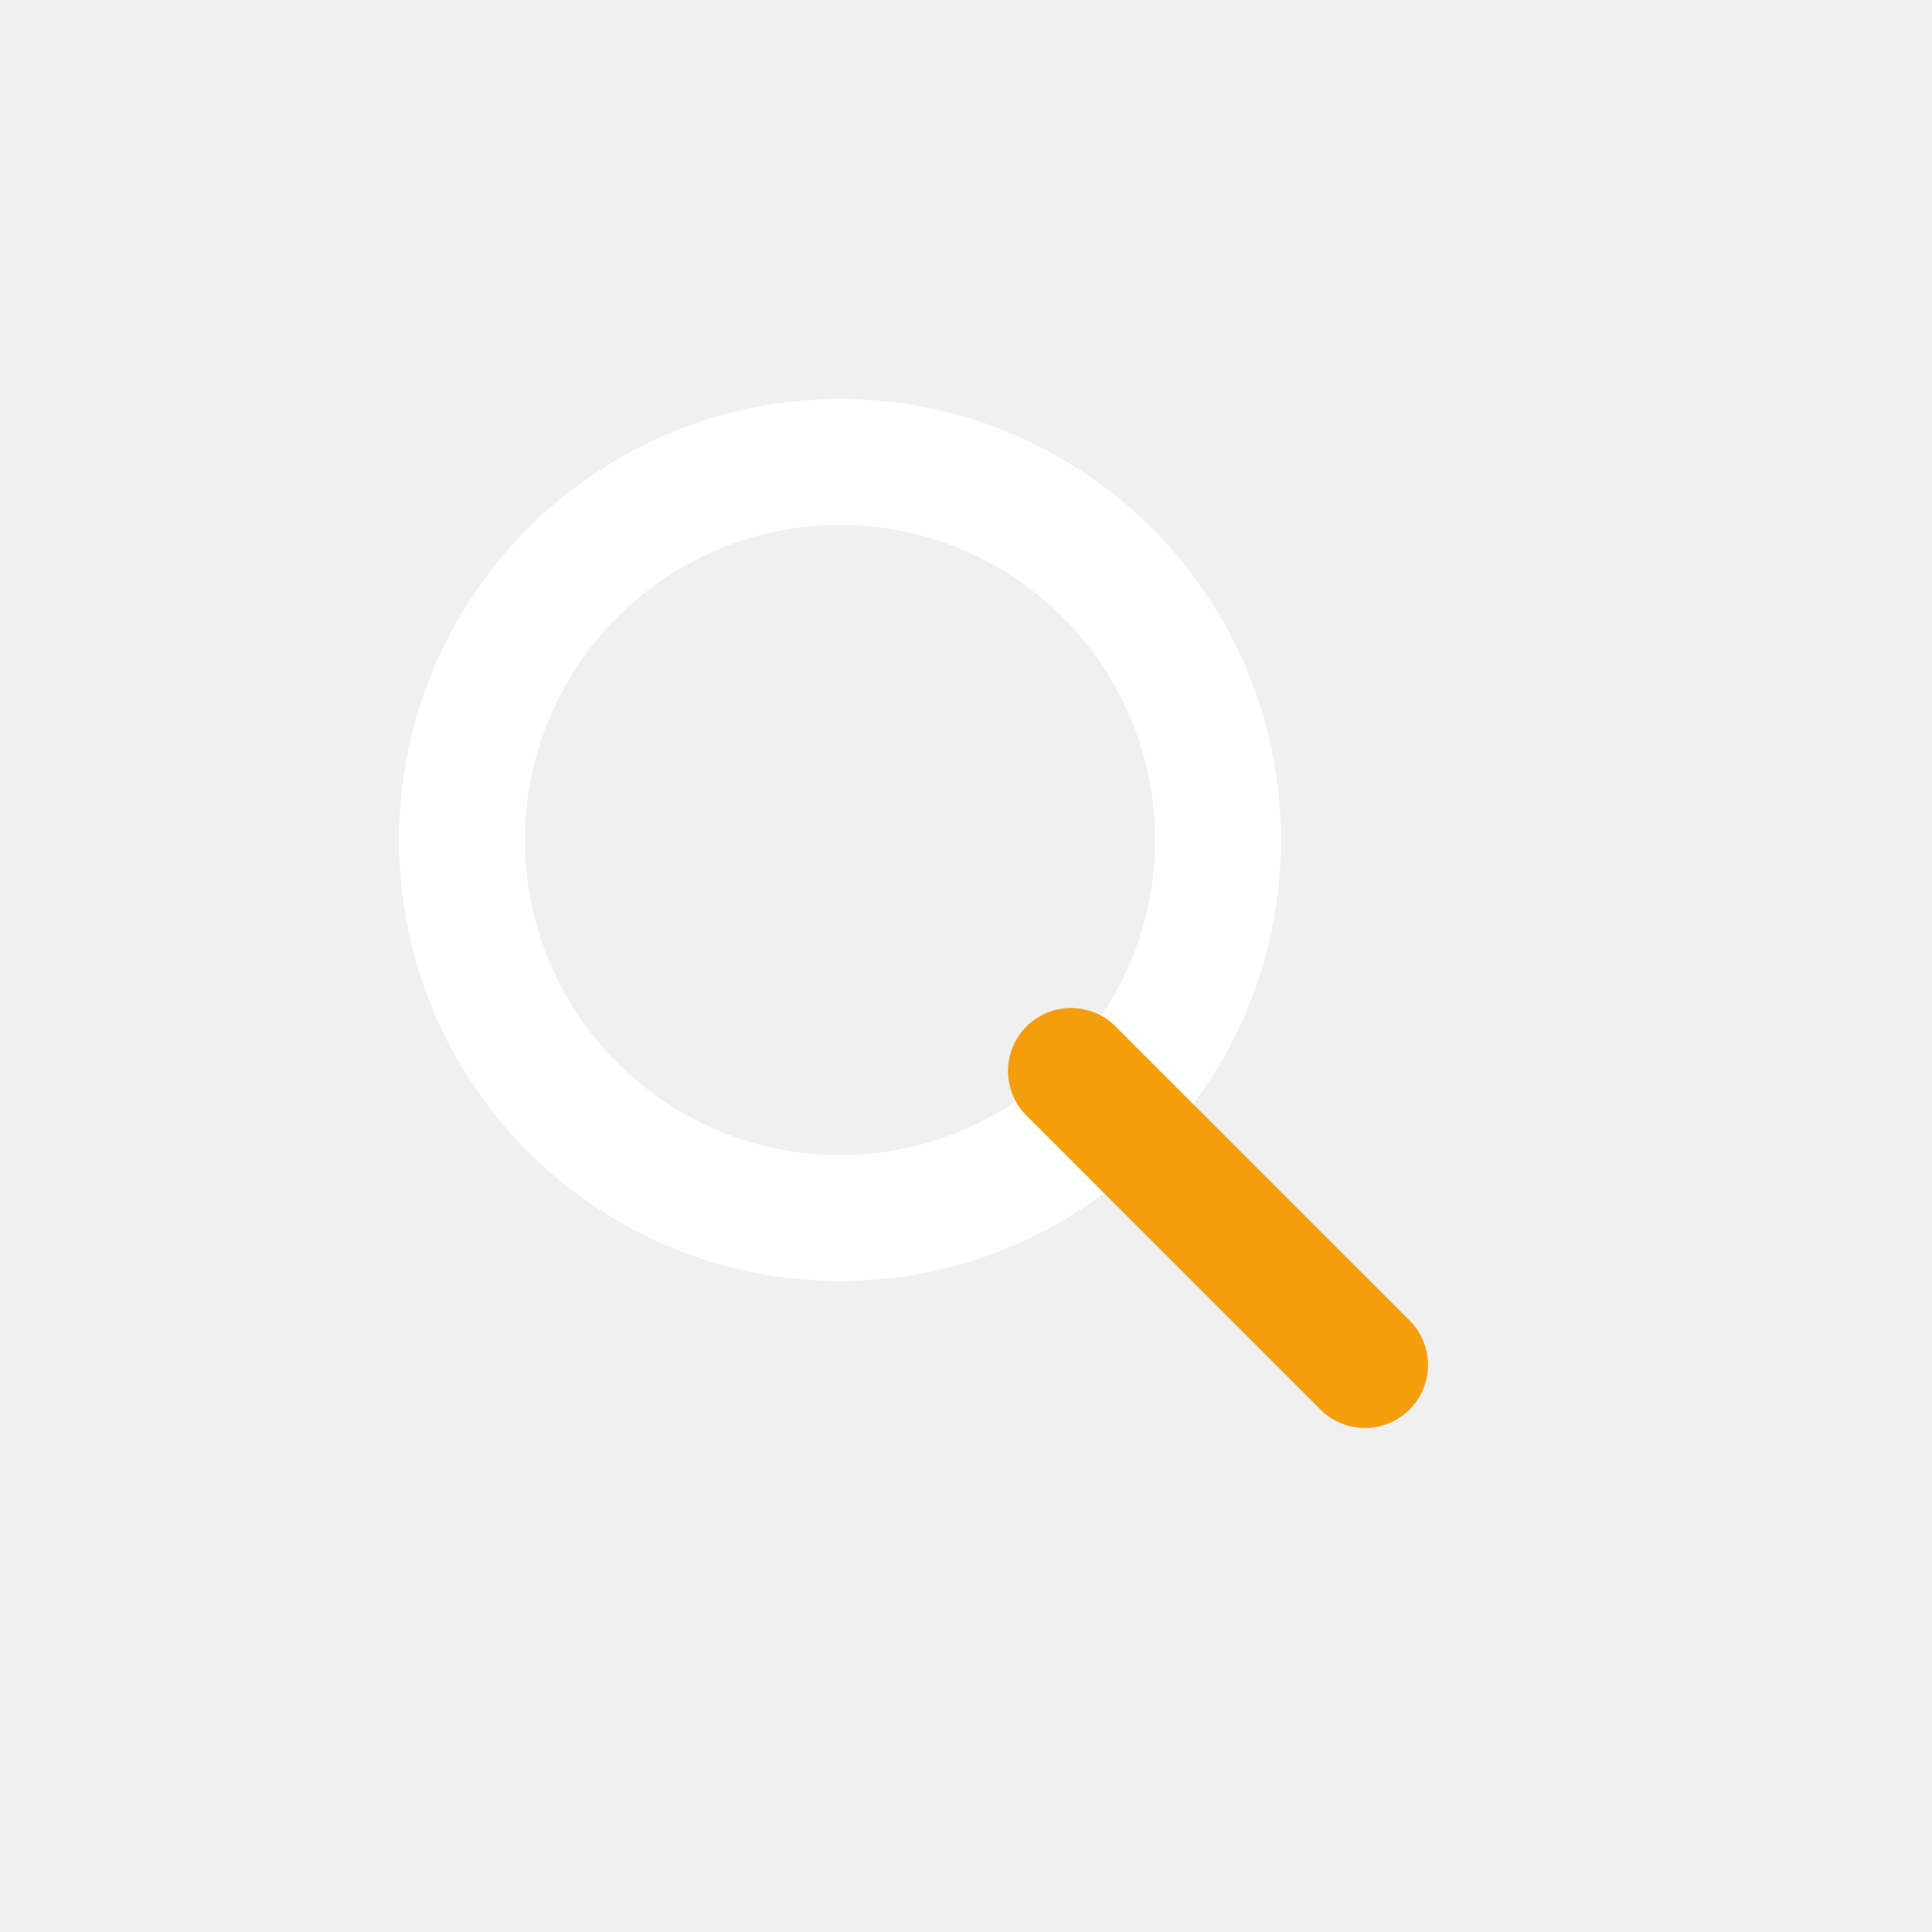
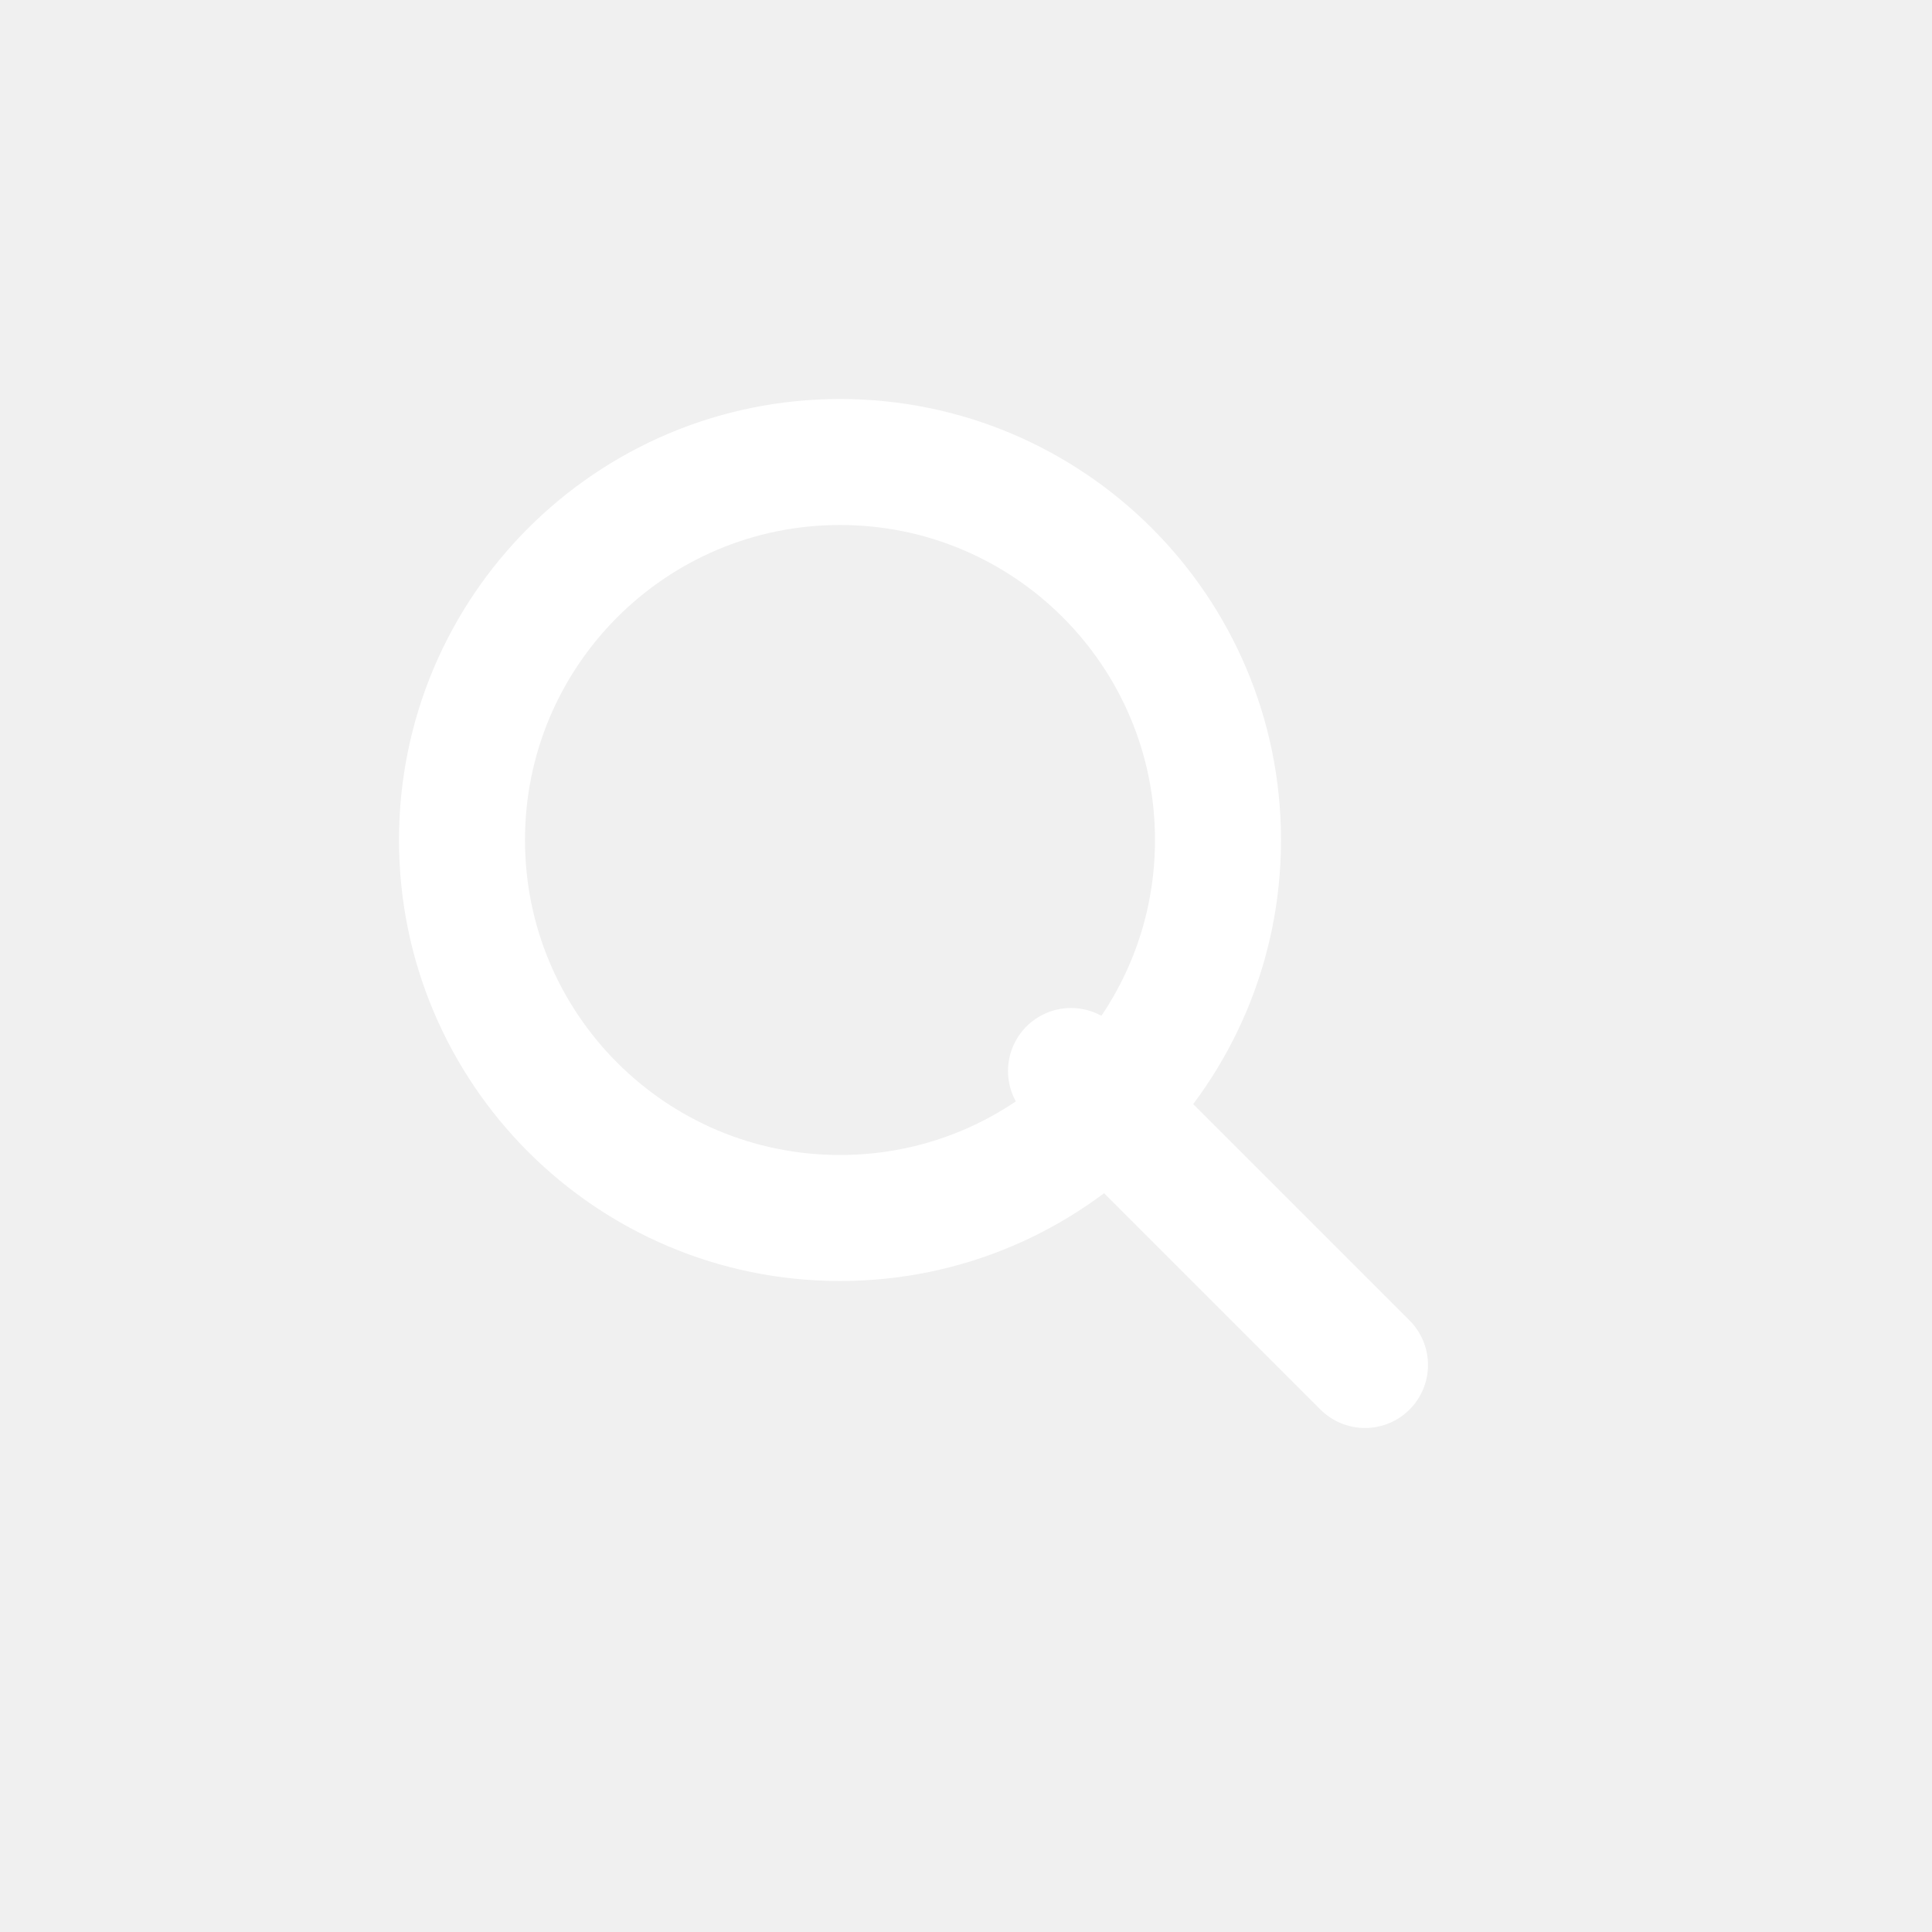
<svg xmlns="http://www.w3.org/2000/svg" viewBox="0 0 736 736" preserveAspectRatio="xMidYMid meet" fill="none" stroke-linecap="round" stroke-linejoin="round" stroke-width="48" style="cursor:pointer">
  <style>
+     .accent {
+       stroke: #ffffff;  /* idle = white */
+       transition: stroke 0.5s ease, opacity 0.5s ease, transform 0.5s ease;
+     }
+     svg:hover .accent {
+       stroke: #f59e0b;  /* hover = orange */
+     }
    .glass {
      transform-origin: 320px 320px; /* lens center */
      transition: transform 0.6s ease;
    }
    svg:hover .glass {
      transform: rotate(-12deg);
    }
    .reveal {
      opacity: 0;
+       stroke: #f59e0b;
      transform: scale(0.5);
      transition: opacity 0.6s ease, transform 0.6s ease;
    }
    svg:hover .reveal {
      opacity: 1;
      transform: scale(1);
    }
  </style>
  <g class="glass">
    <circle cx="320" cy="320" r="144" stroke="#ffffff" />
-     <line x1="408" y1="408" x2="520" y2="520" stroke="#f59e0b" />
+     <line class="accent" x1="408" y1="408" x2="520" y2="520" />
  </g>
-   <circle class="reveal" cx="320" cy="320" r="32" stroke="#f59e0b" />
+   <circle class="reveal" cx="320" cy="320" r="32" />
</svg>
